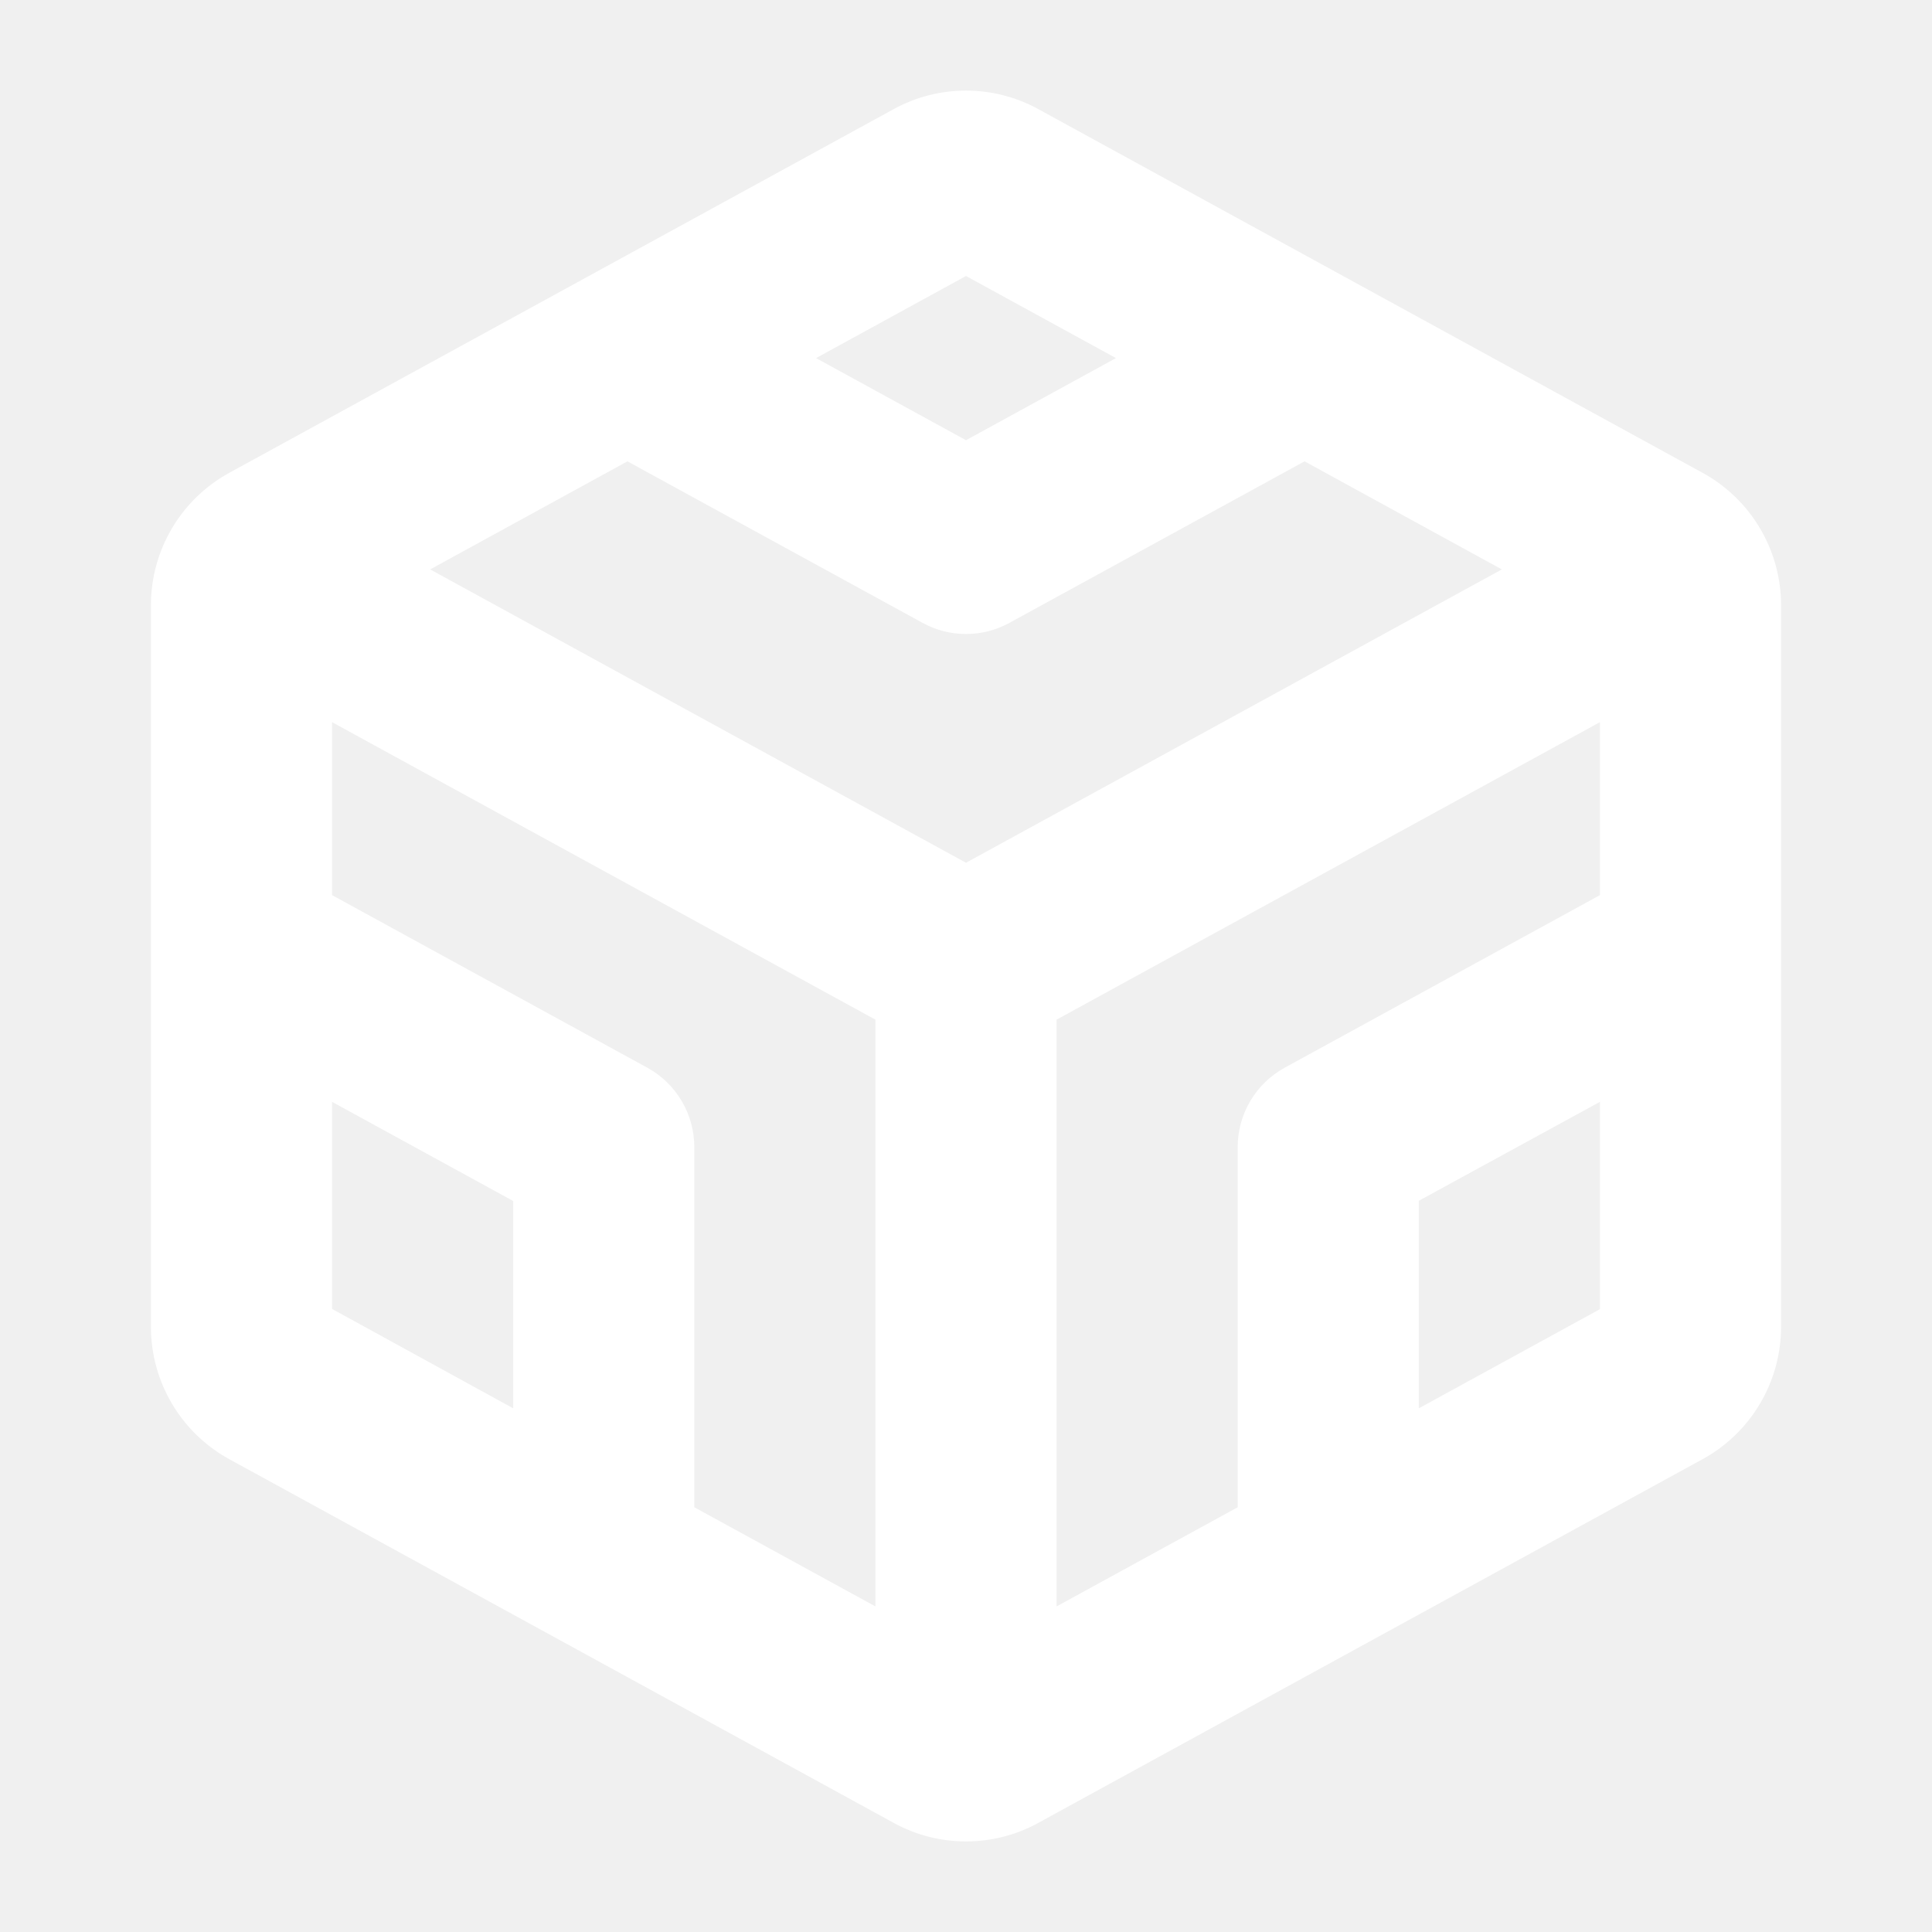
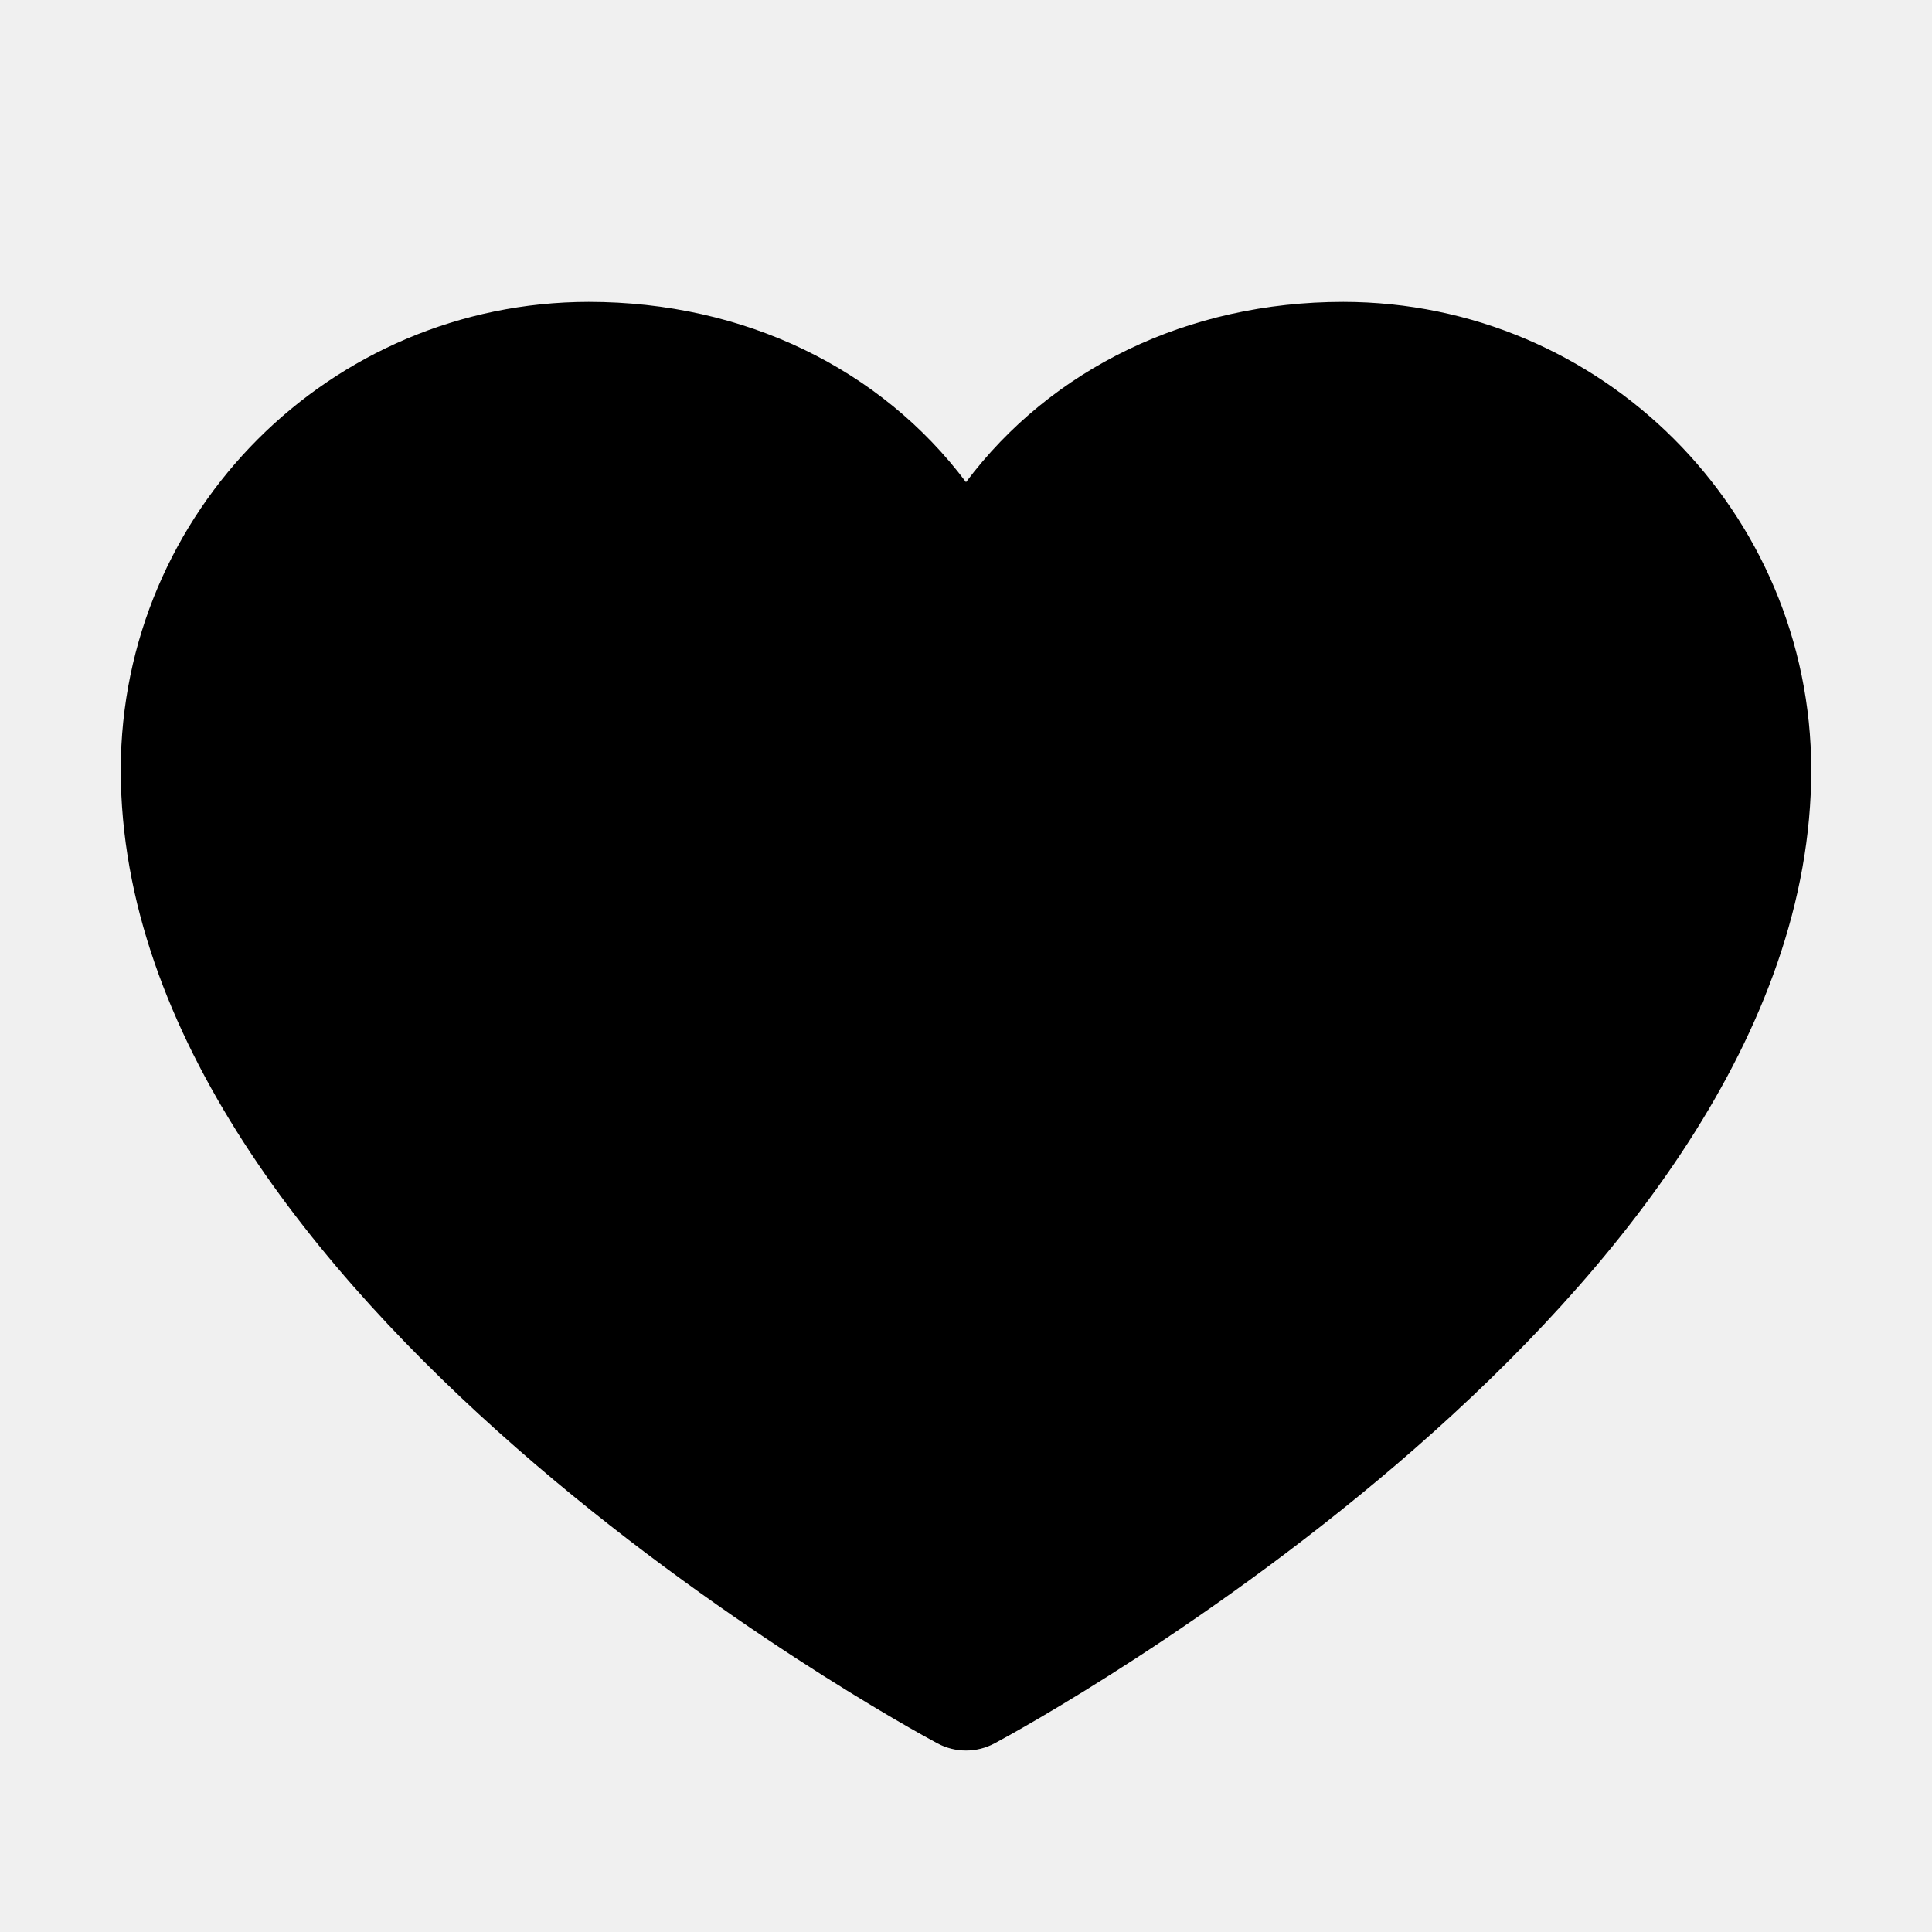
- <svg xmlns="http://www.w3.org/2000/svg" width="40" height="40" fill="#ffffff" viewBox="0 0 256 256">
-   <path d="M225.6,62.65l-88-48.18a19.91,19.91,0,0,0-19.2,0l-88,48.17A20,20,0,0,0,20,80.19v95.62a20,20,0,0,0,10.4,17.55l88,48.17a19.89,19.89,0,0,0,19.2,0l88-48.18A20,20,0,0,0,236,175.81V80.19A20,20,0,0,0,225.6,62.65ZM164,152v47.72l-24,13.14V135.11l72-39.42v22.92l-41.76,22.86A12,12,0,0,0,164,152ZM85.76,141.47,44,118.61V95.69l72,39.42v77.75L92,199.72V152A12,12,0,0,0,85.76,141.47ZM83.14,61.13l39.1,21.4a11.95,11.95,0,0,0,11.52,0l39.1-21.4L199,75.45l-71,38.87L57,75.45ZM128,36.57l19.87,10.88L128,58.33,108.13,47.45ZM44,146l24,13.14v27.47L44,173.44Zm144,40.61V159.11L212,146v27.47Z" />
+ <svg xmlns="http://www.w3.org/2000/svg" width="32" height="32" fill="#000000" viewBox="0 0 256 256">
+   <path d="M240,102c0,70-103.79,126.66-108.21,129a8,8,0,0,1-7.58,0C119.79,228.66,16,172,16,102A62.07,62.07,0,0,1,78,40c20.65,0,38.73,8.88,50,23.89C139.27,48.88,157.35,40,178,40A62.07,62.07,0,0,1,240,102Z" />
</svg>
